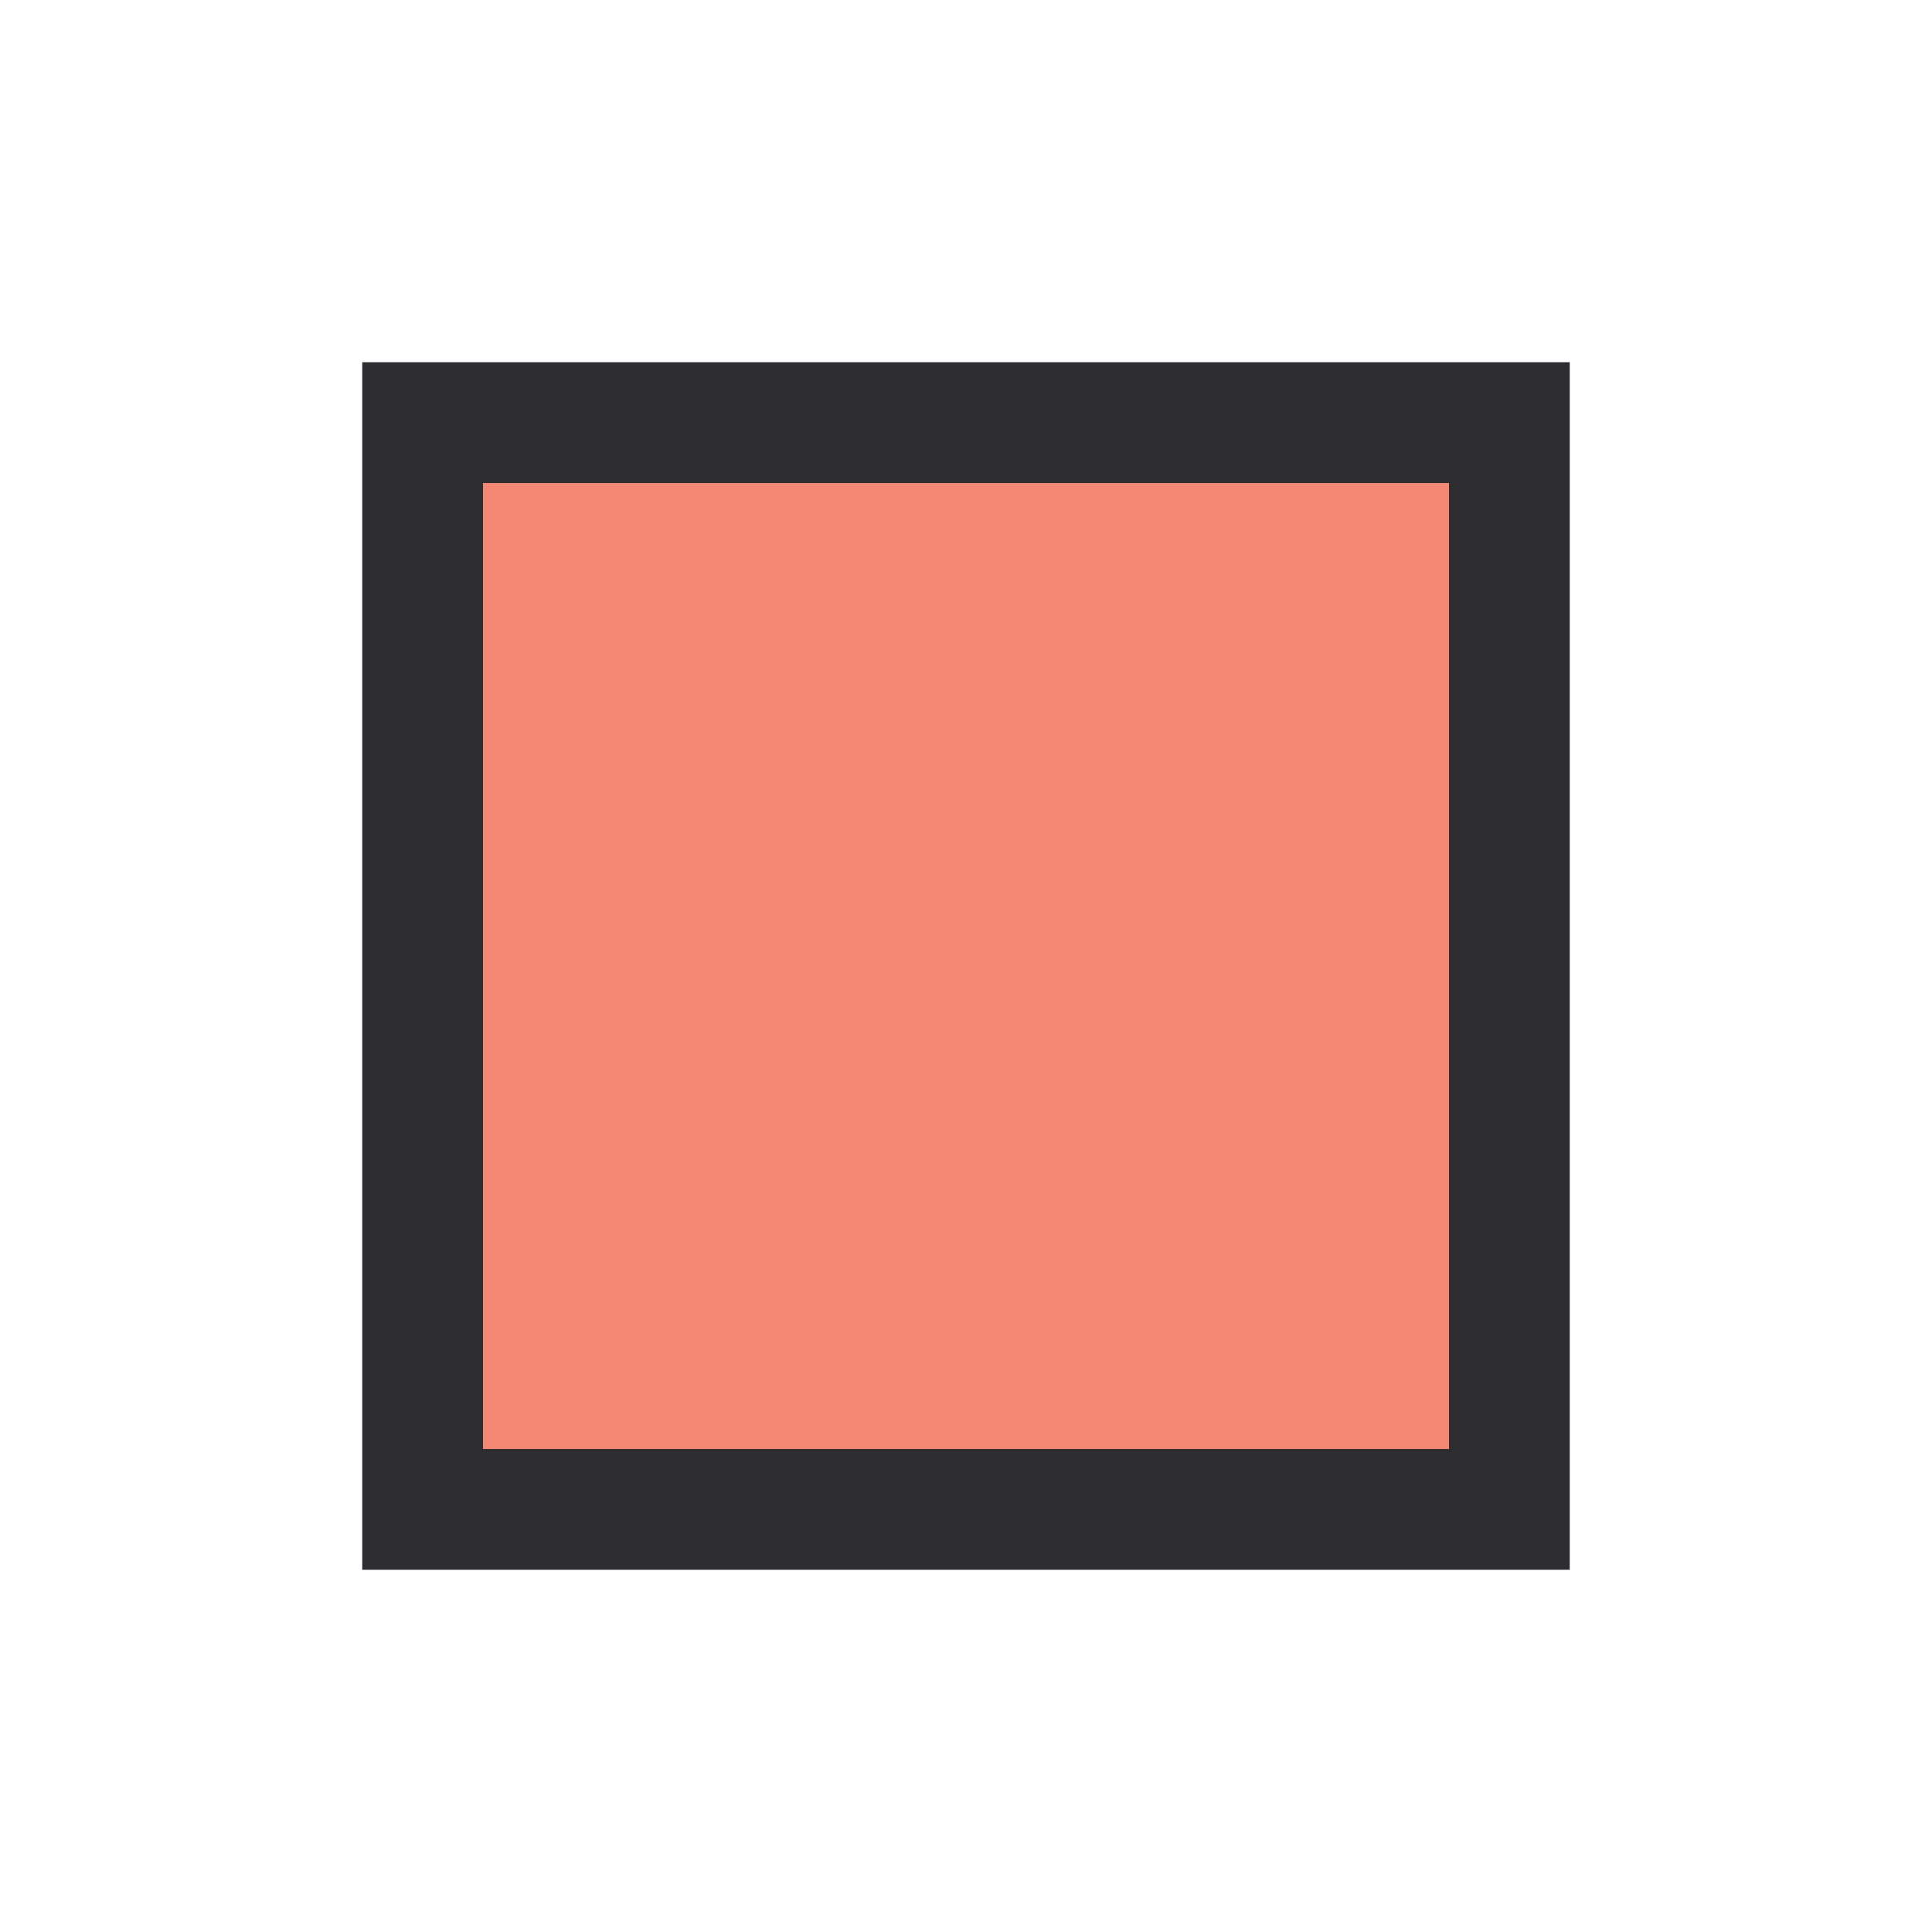
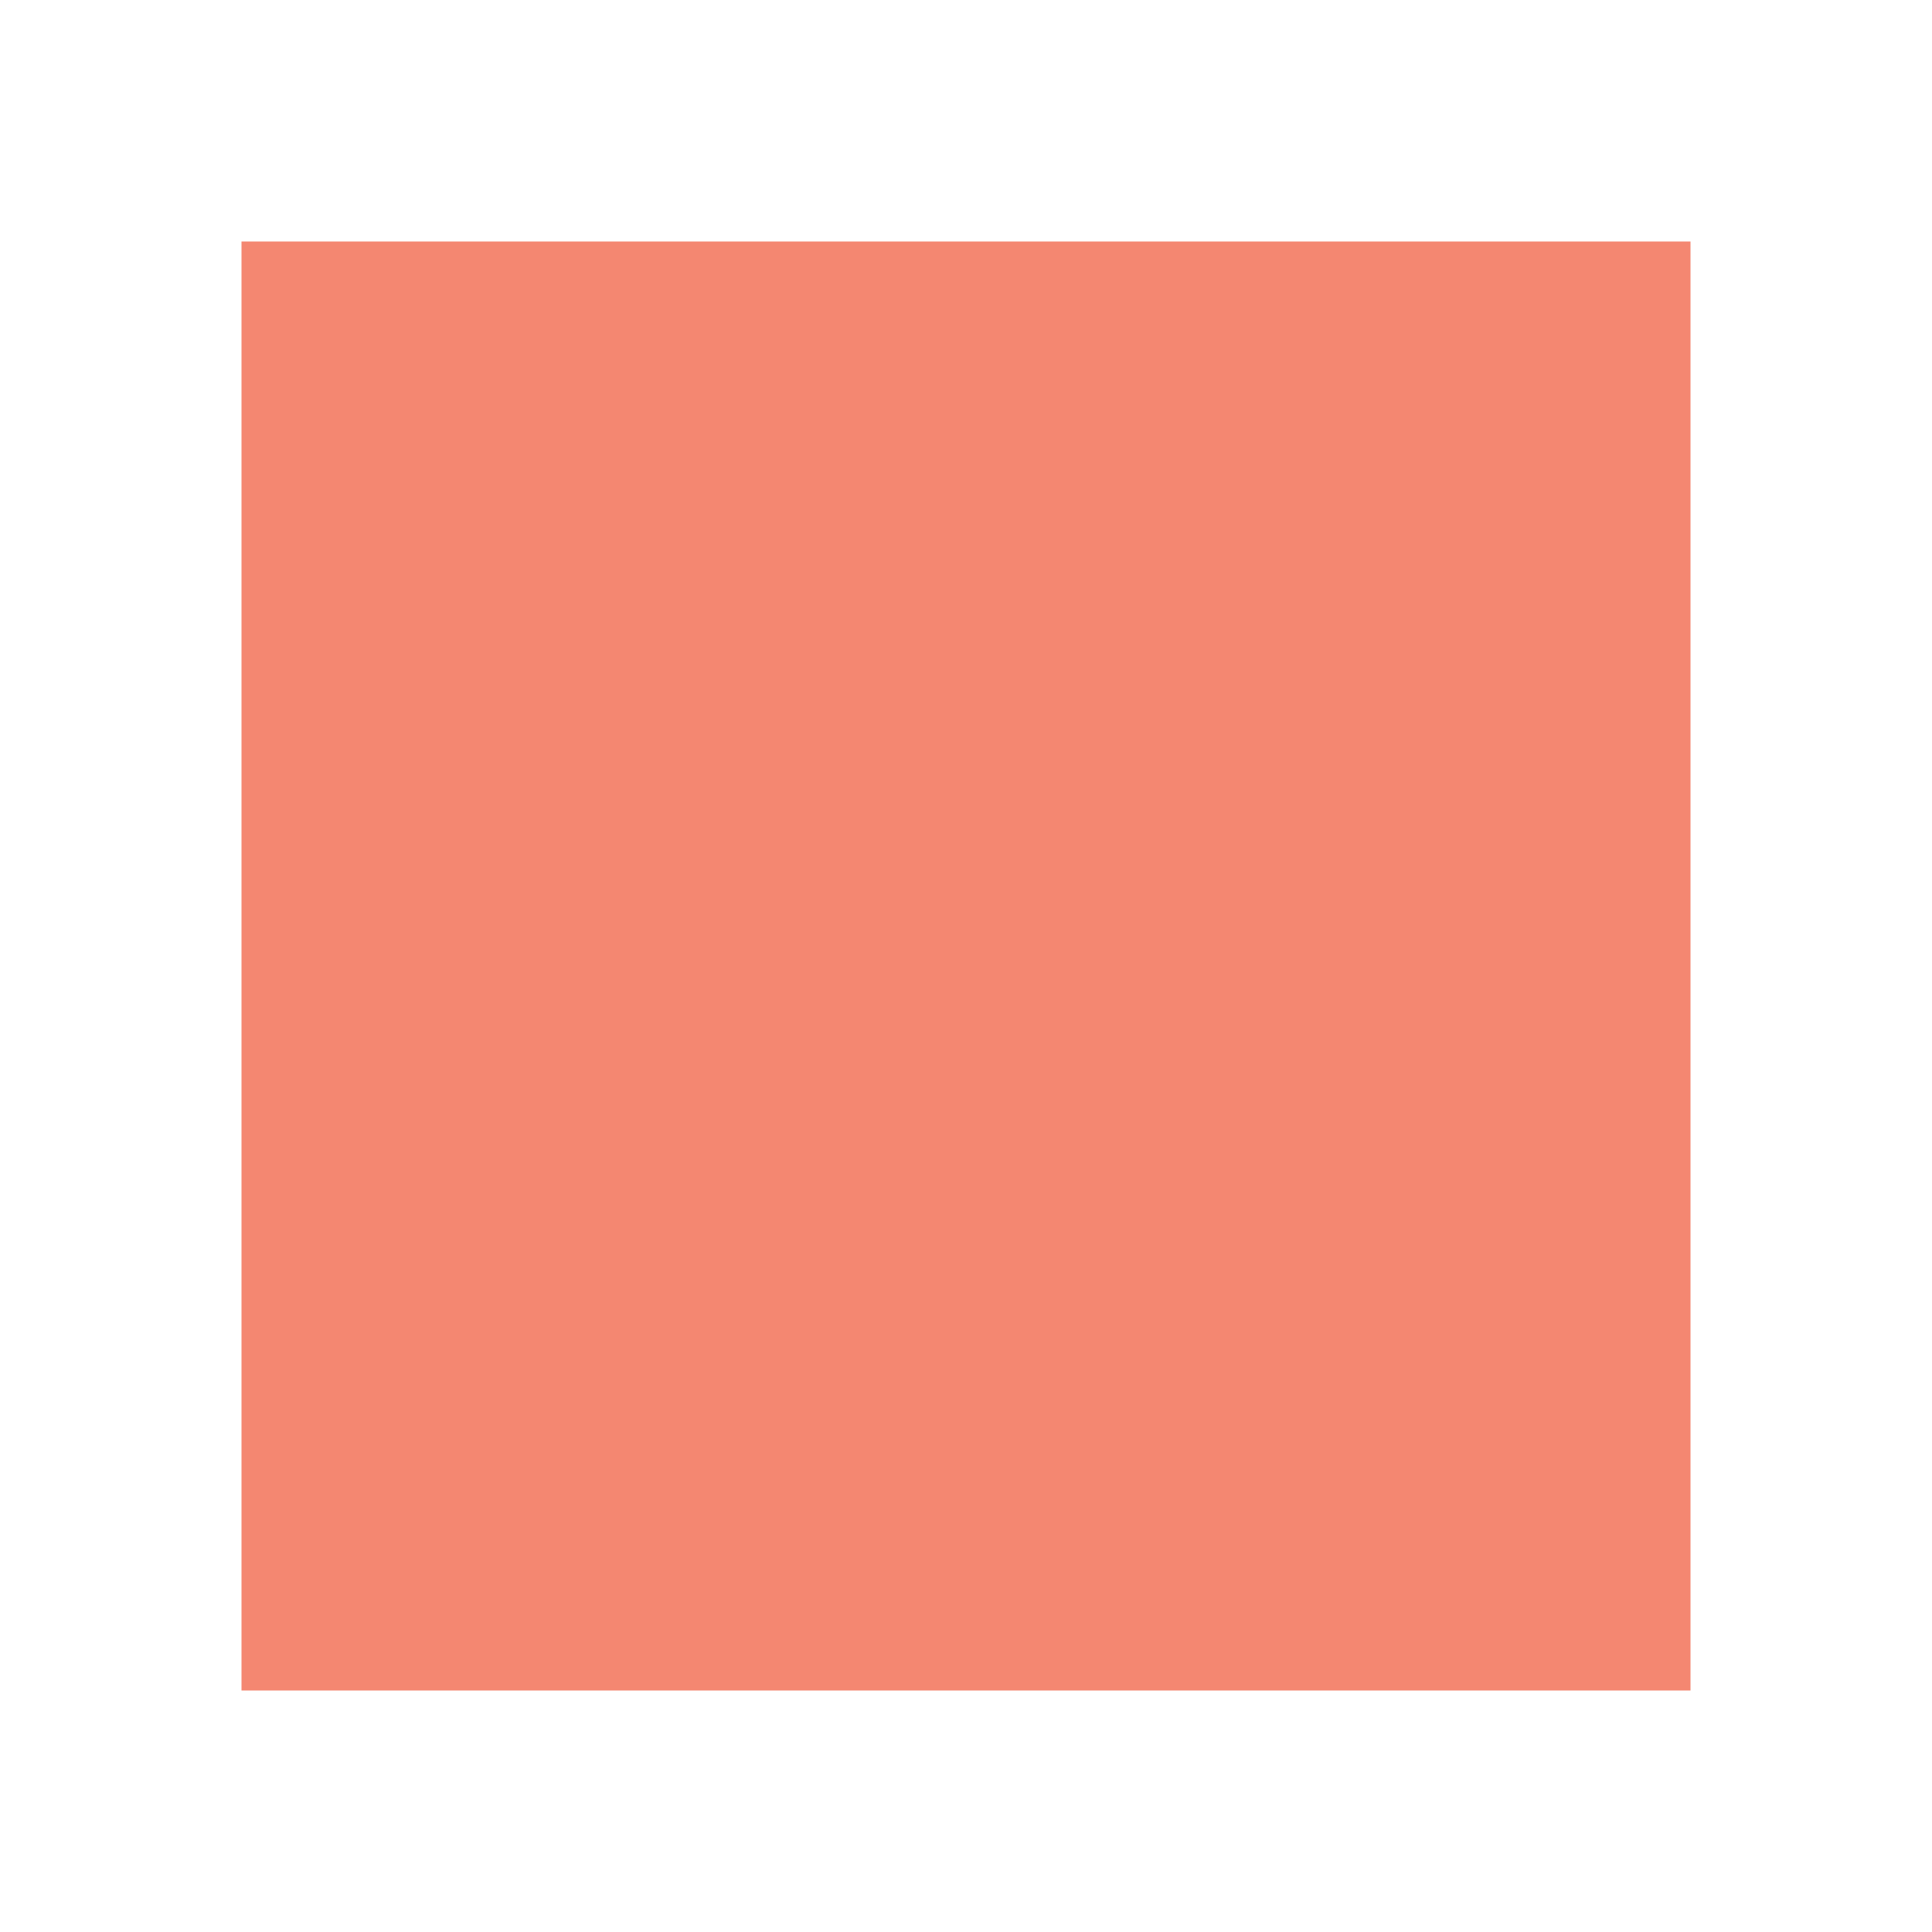
- <svg xmlns="http://www.w3.org/2000/svg" viewBox="0 0 16 16" enable-background="new 0 0 16 16" height="16" width="16">
-   <path fill="#2D2D30" d="M13 13h-10v-10h10v10z" />
-   <path fill="#F48771" d="M12 12h-8v-8h8v8z" />
+ <svg xmlns="http://www.w3.org/2000/svg" id="Layer_1" data-name="Layer 1" width="16" height="16" viewBox="0 0 16 16">
+   <defs>
+     <style>.cls-1{fill:none;}.cls-2{fill:#f48771;}</style>
+   </defs>
+   <rect class="cls-1" width="16" height="16" />
+   <path class="cls-2" d="M14,14H2V2H14Z" />
</svg>
